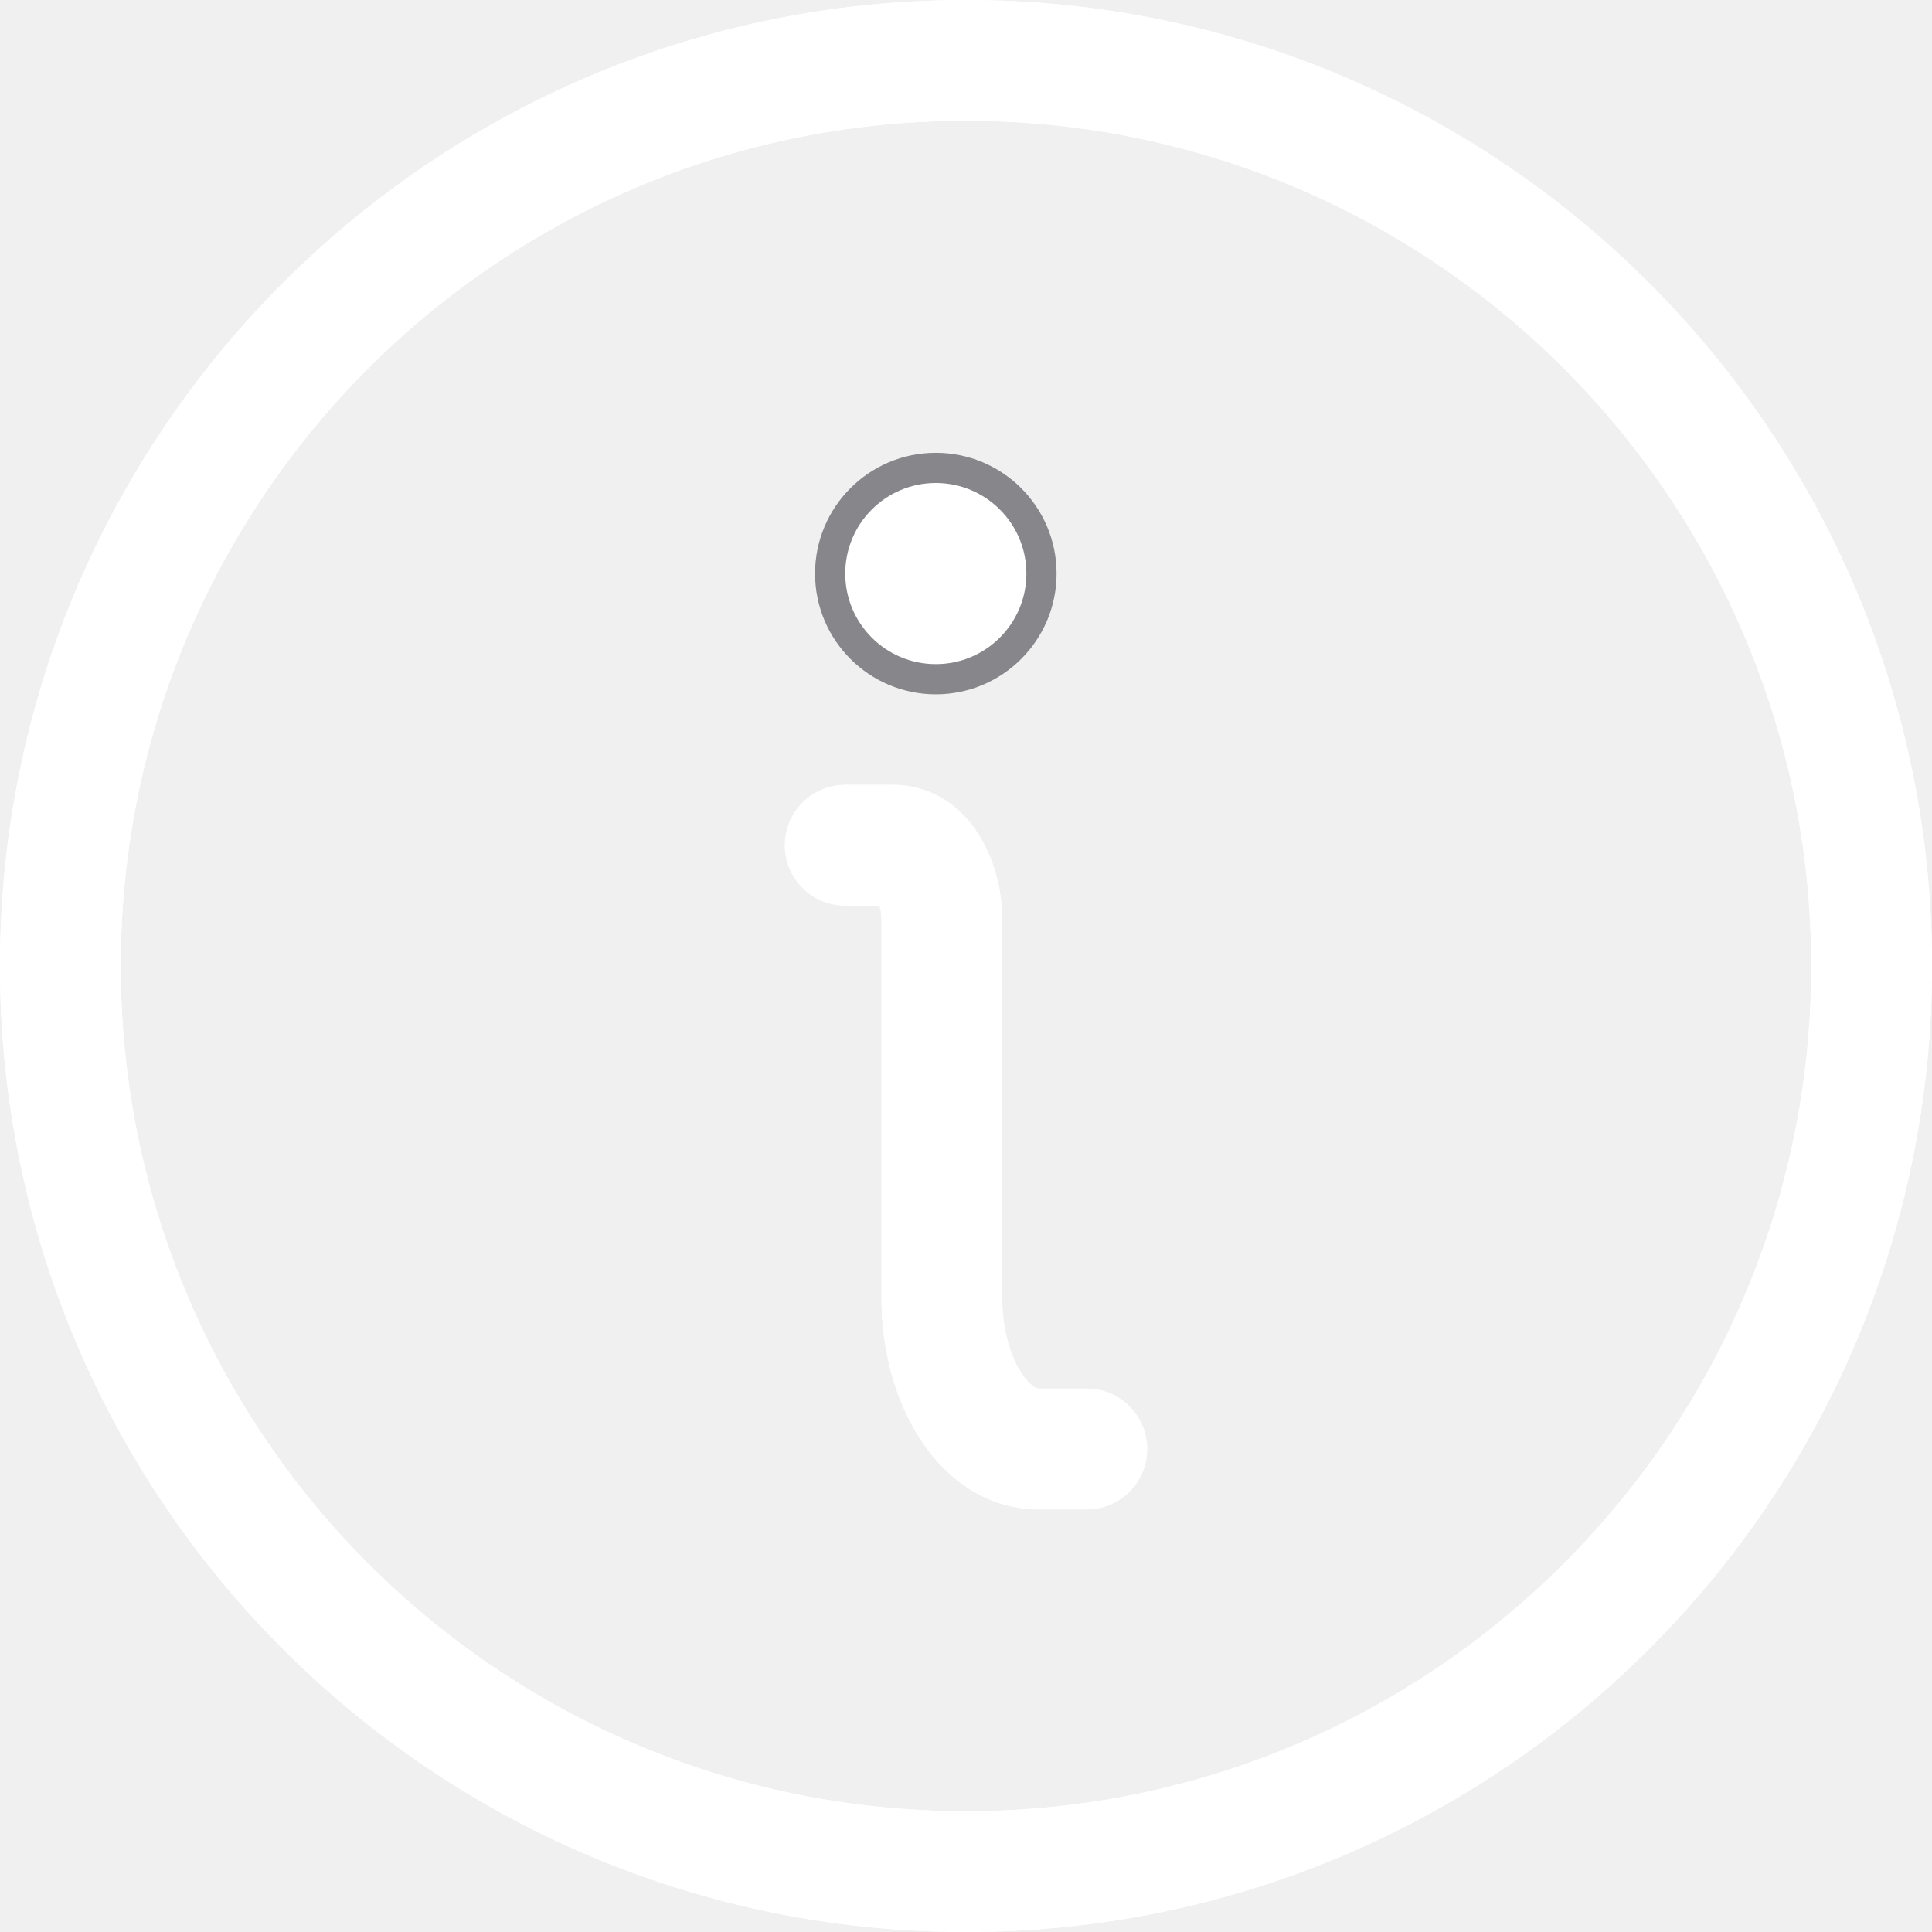
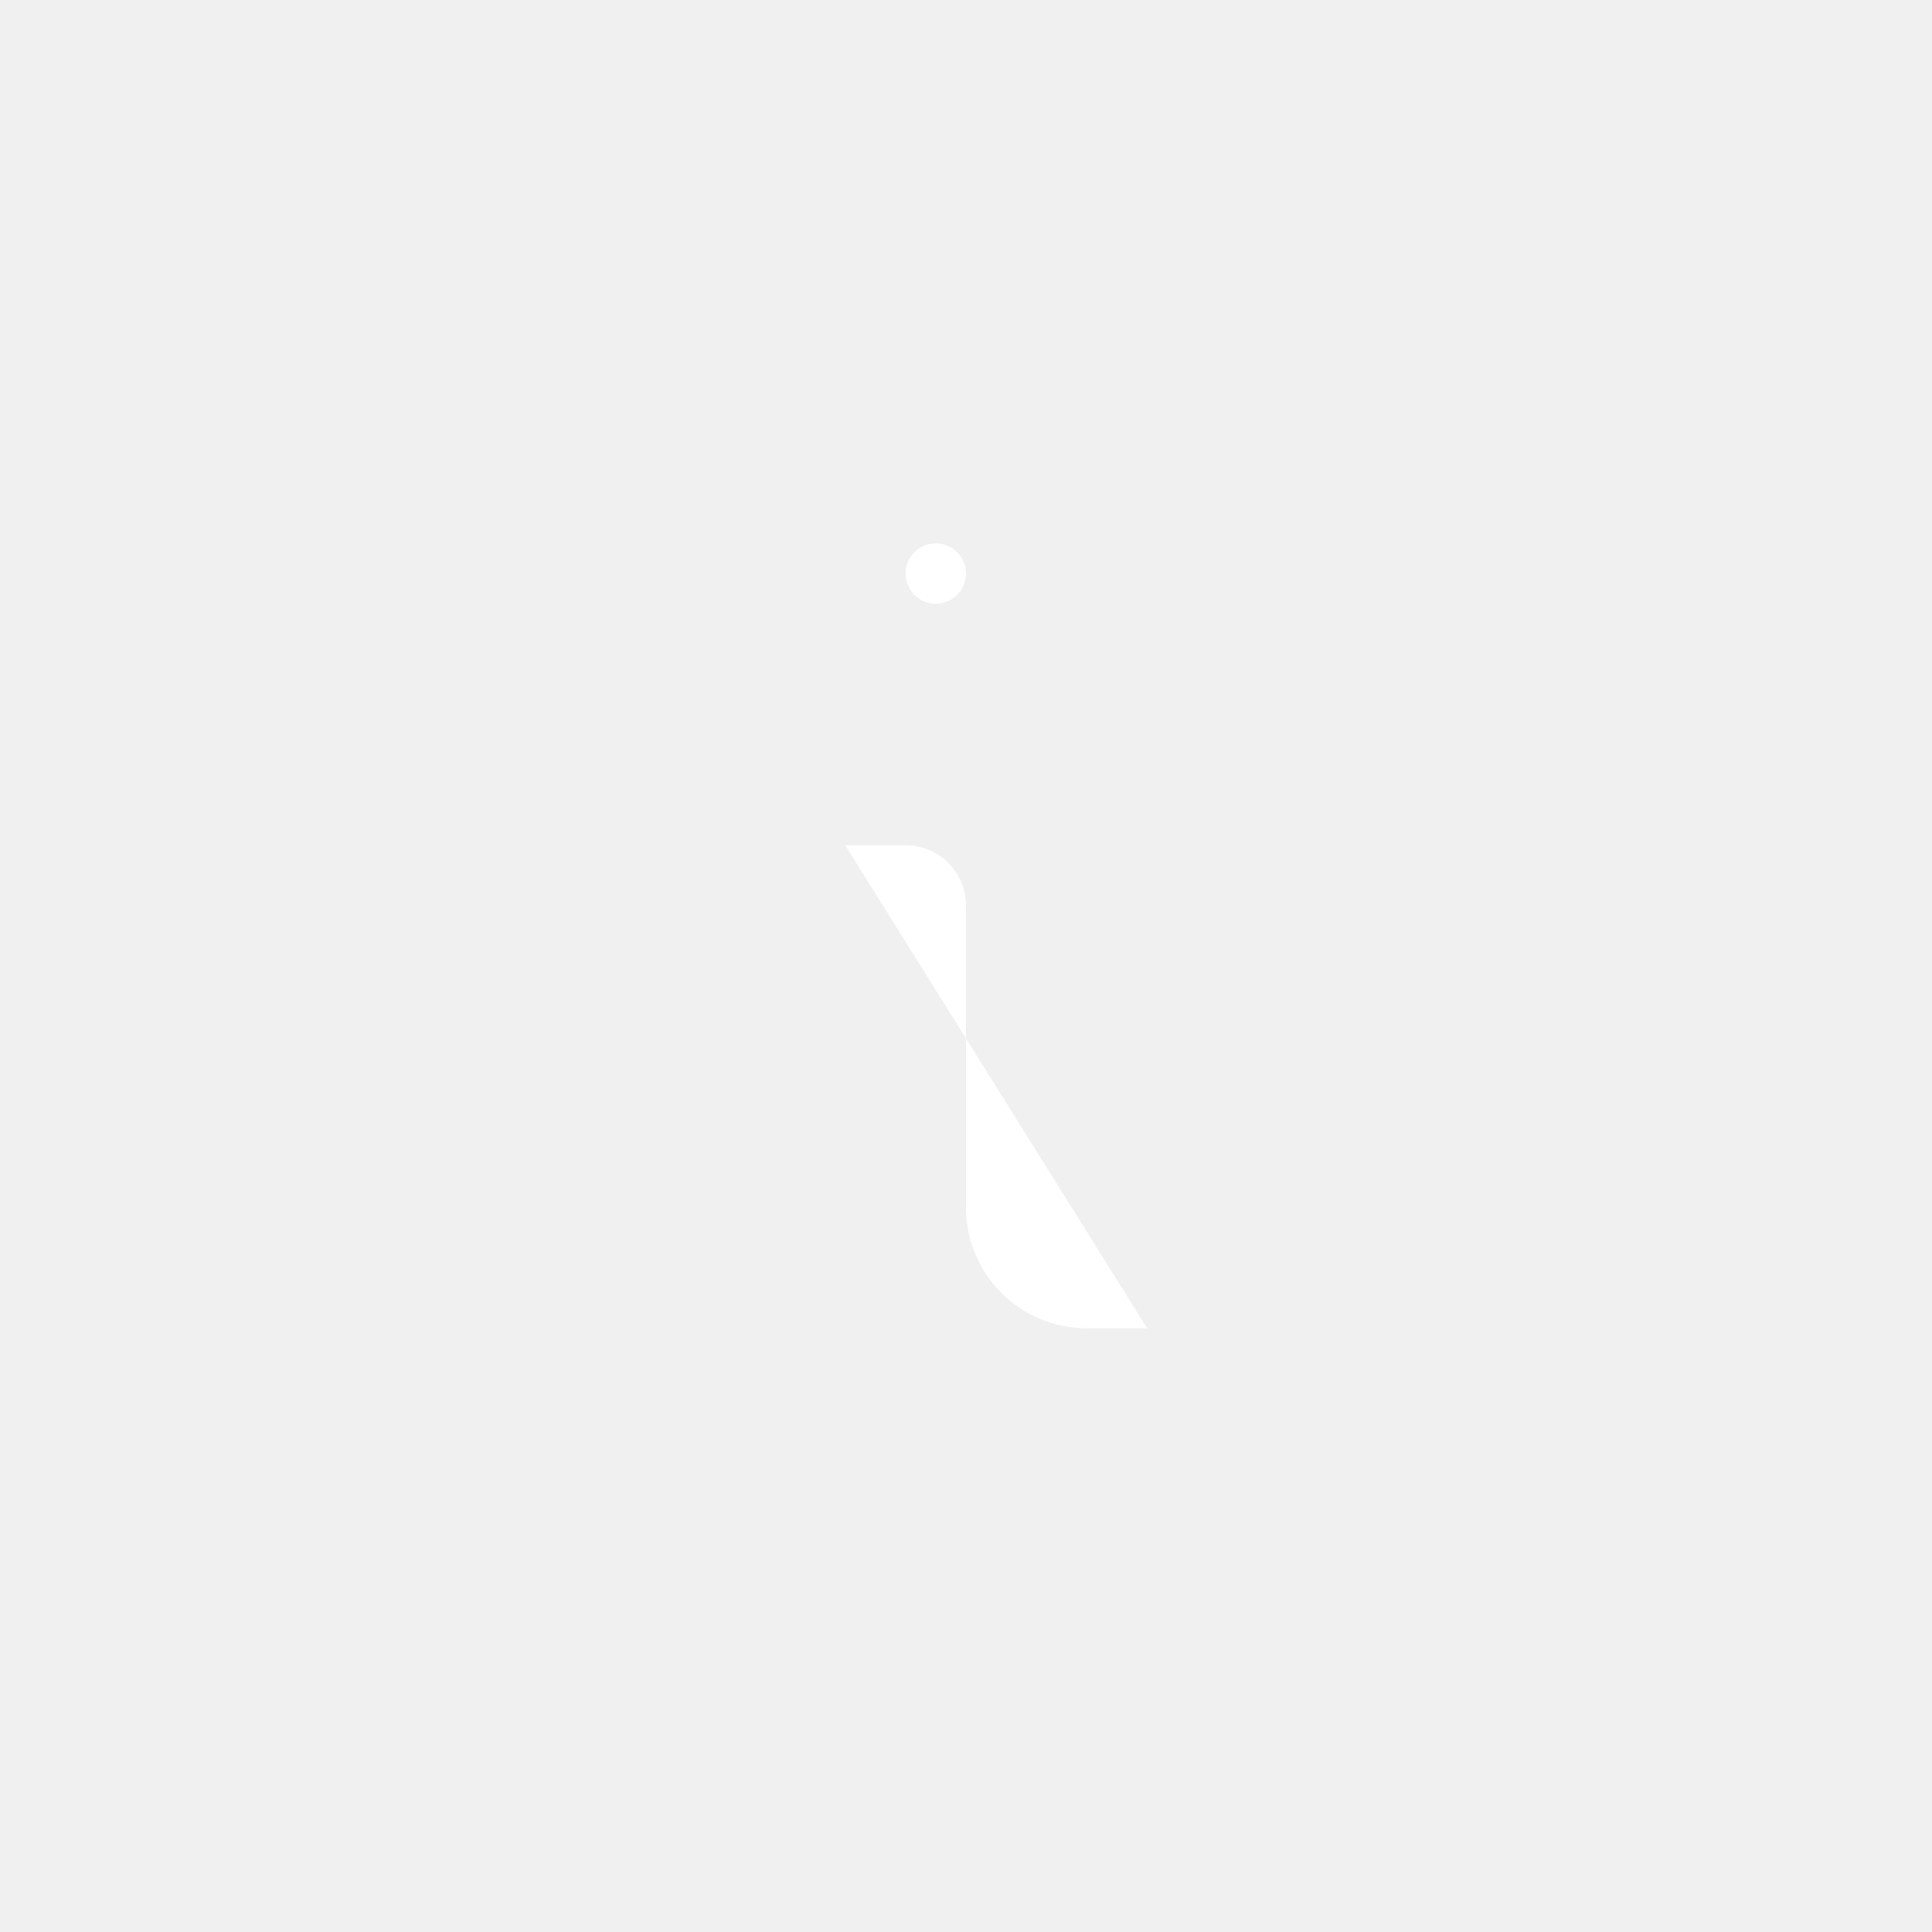
- <svg xmlns="http://www.w3.org/2000/svg" viewBox="0 0 16 16" fill="none" fill-rule="evenodd">
-   <path d="M9 12h-.4c-.442 0-.8-.56-.8-1.25V7.625C7.8 7.28 7.62 7 7.4 7H7" stroke="#fff" stroke-linecap="round" stroke-linejoin="round" />
-   <circle fill="#86868b" cx="7.75" cy="4.75" r="1" />
-   <circle stroke="#fff" cx="8" cy="8" r="7.5" />
-   <path d="M7.4 6.5c.556 0 .9.538.9 1.125v3.125c0 .448.193.75.3.75H9a.5.5 0 1 1 0 1h-.4c-.777 0-1.3-.818-1.3-1.75V7.625c0-.103-.014-.125.1-.125H7a.5.5 0 1 1 0-1zM7.75 4a.75.75 0 1 1 0 1.5.75.75 0 1 1 0-1.5zM8 16A8 8 0 1 0 8 0a8 8 0 1 0 0 16zm0-1A7 7 0 1 1 8 1a7 7 0 1 1 0 14z" fill="#fff" fill-rule="nonzero" />
+ <svg xmlns="http://www.w3.org/2000/svg" viewBox="0 0 24 24">
+   <g fill="none" fill-rule="evenodd" stroke-linecap="round" stroke-linejoin="round" stroke-width="1.5">
+     <path d="M14.25 16.5h-.75c-.828 0-1.5-.672-1.5-1.5v-3.75c0-.414-.336-.75-.75-.75h-.75M11.625 6.75c-.207 0-.375.168-.375.375s.168.375.375.375.375-.168.375-.375-.168-.375-.375-.375h0" fill="#FFF" fill-rule="nonzero" />
+     <circle cx="12" cy="12" r="11.25" />
+   </g>
</svg>
